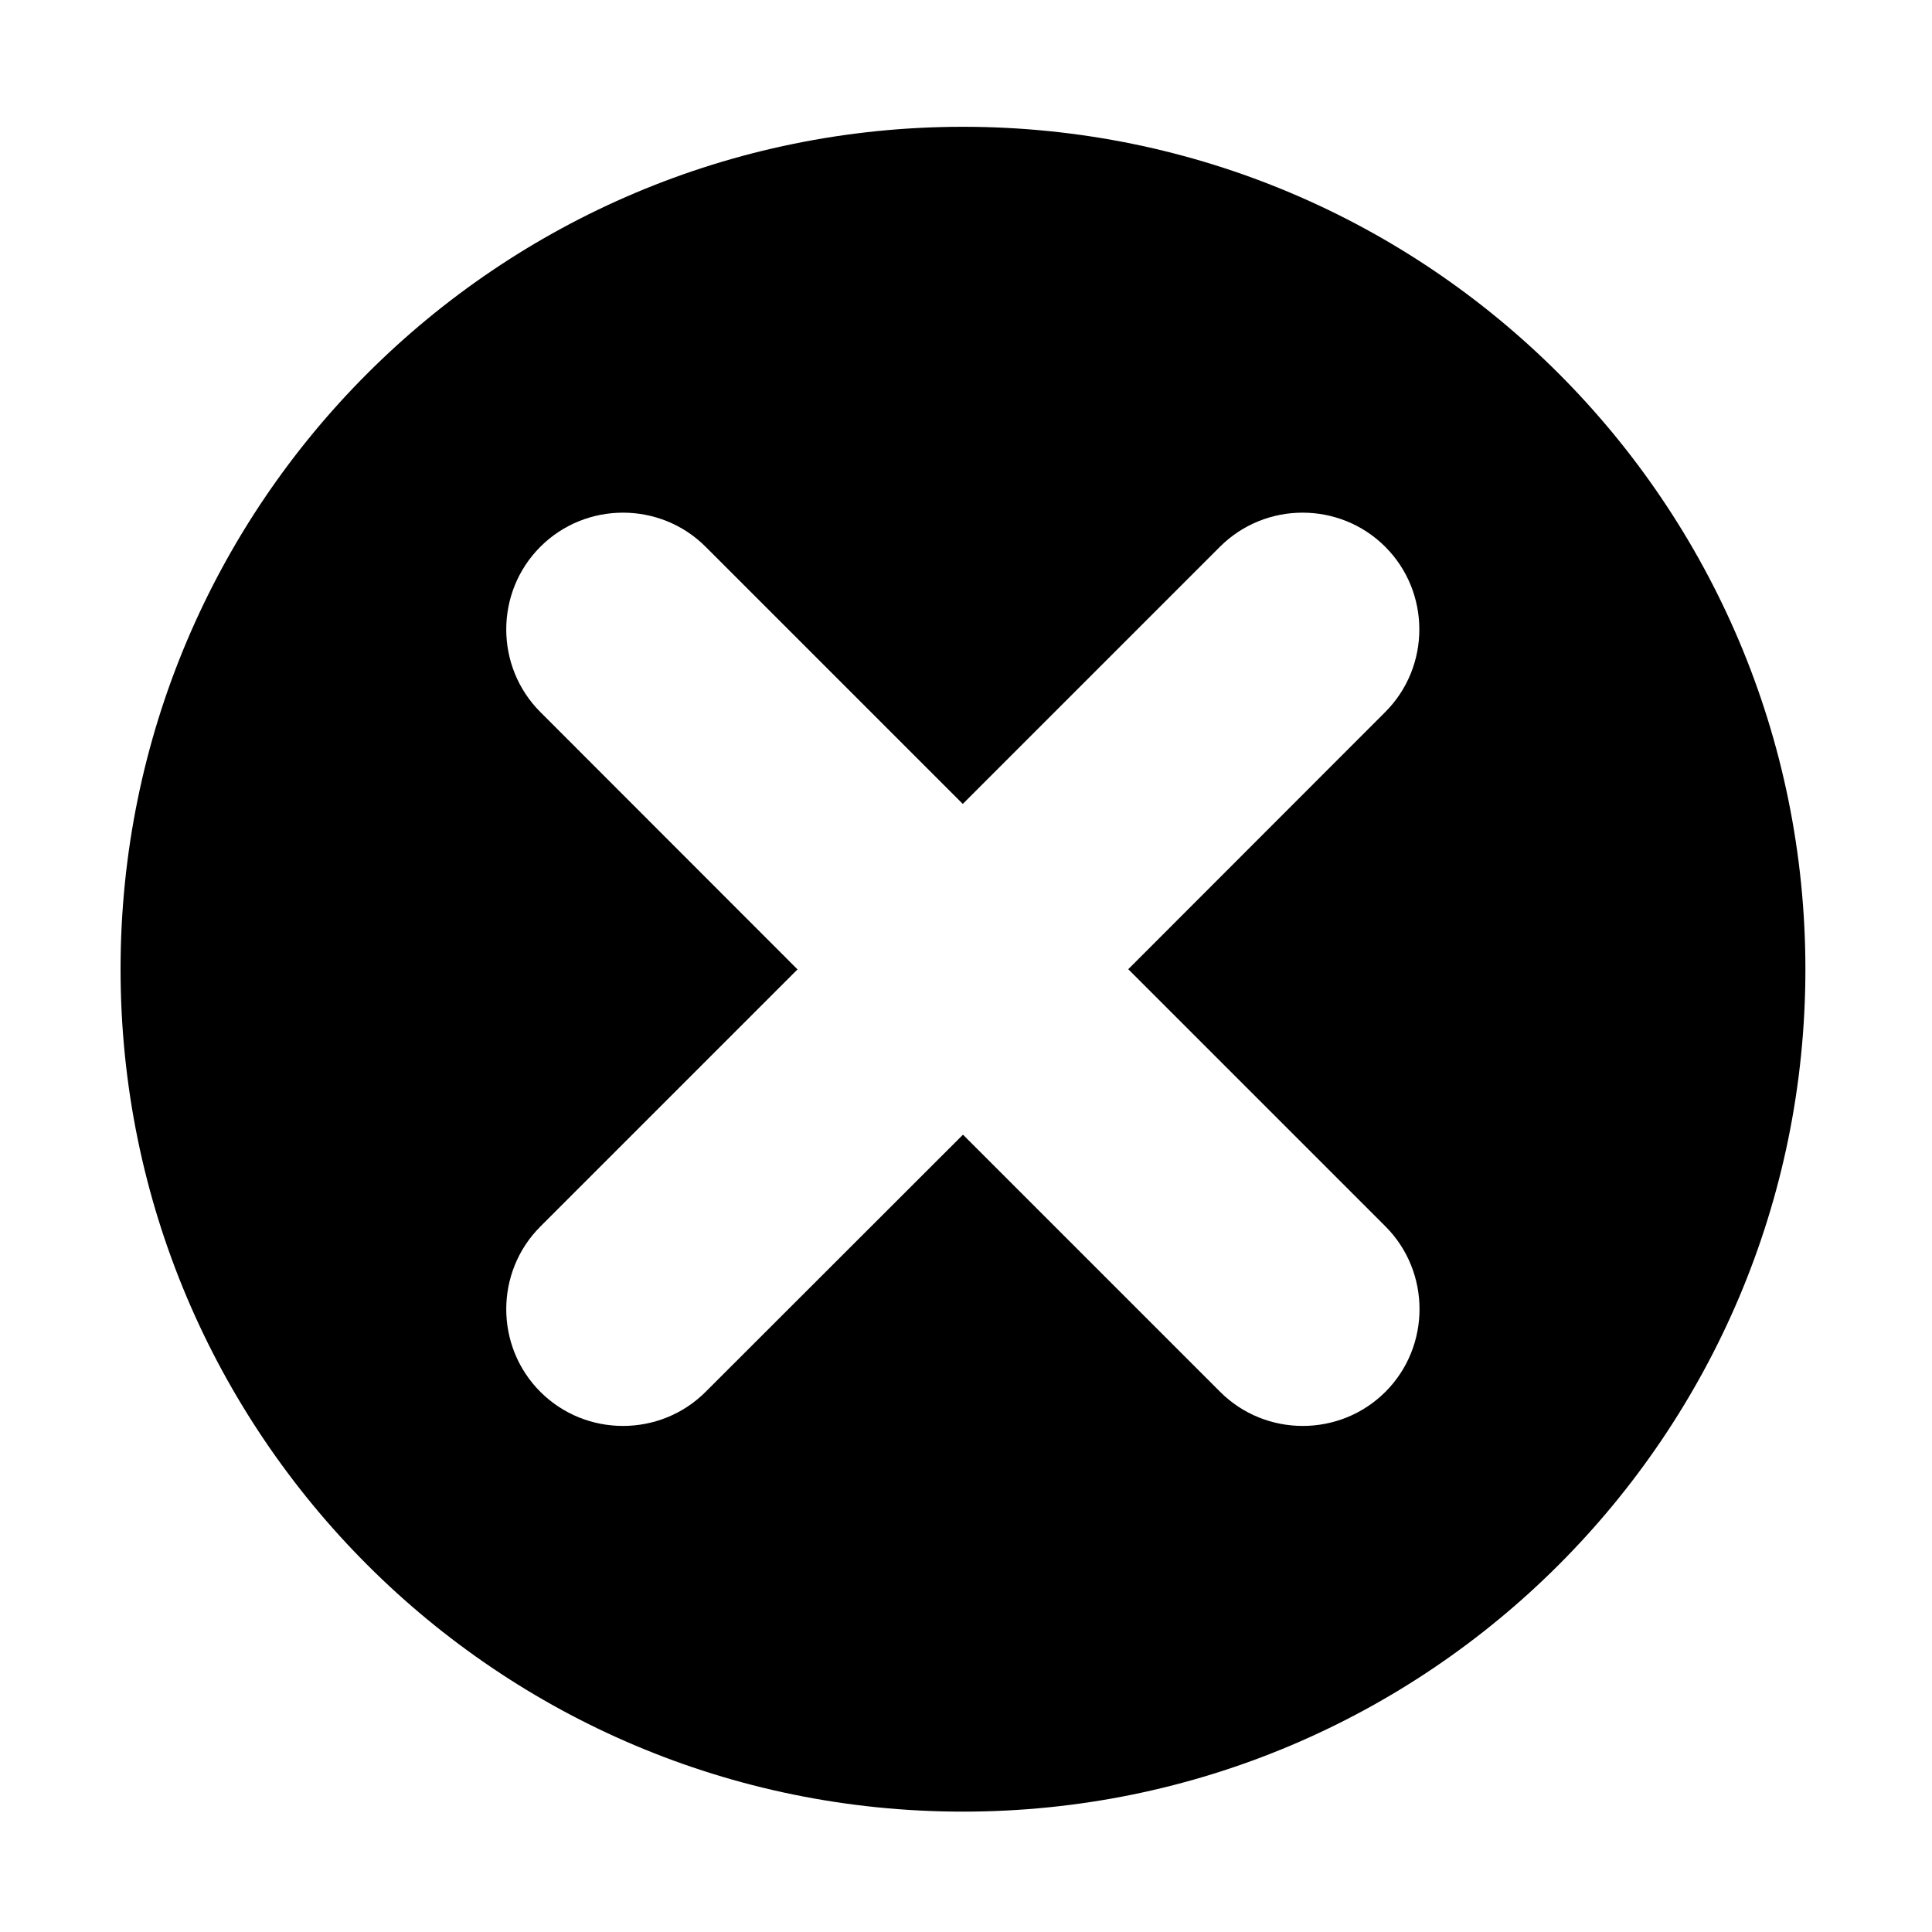
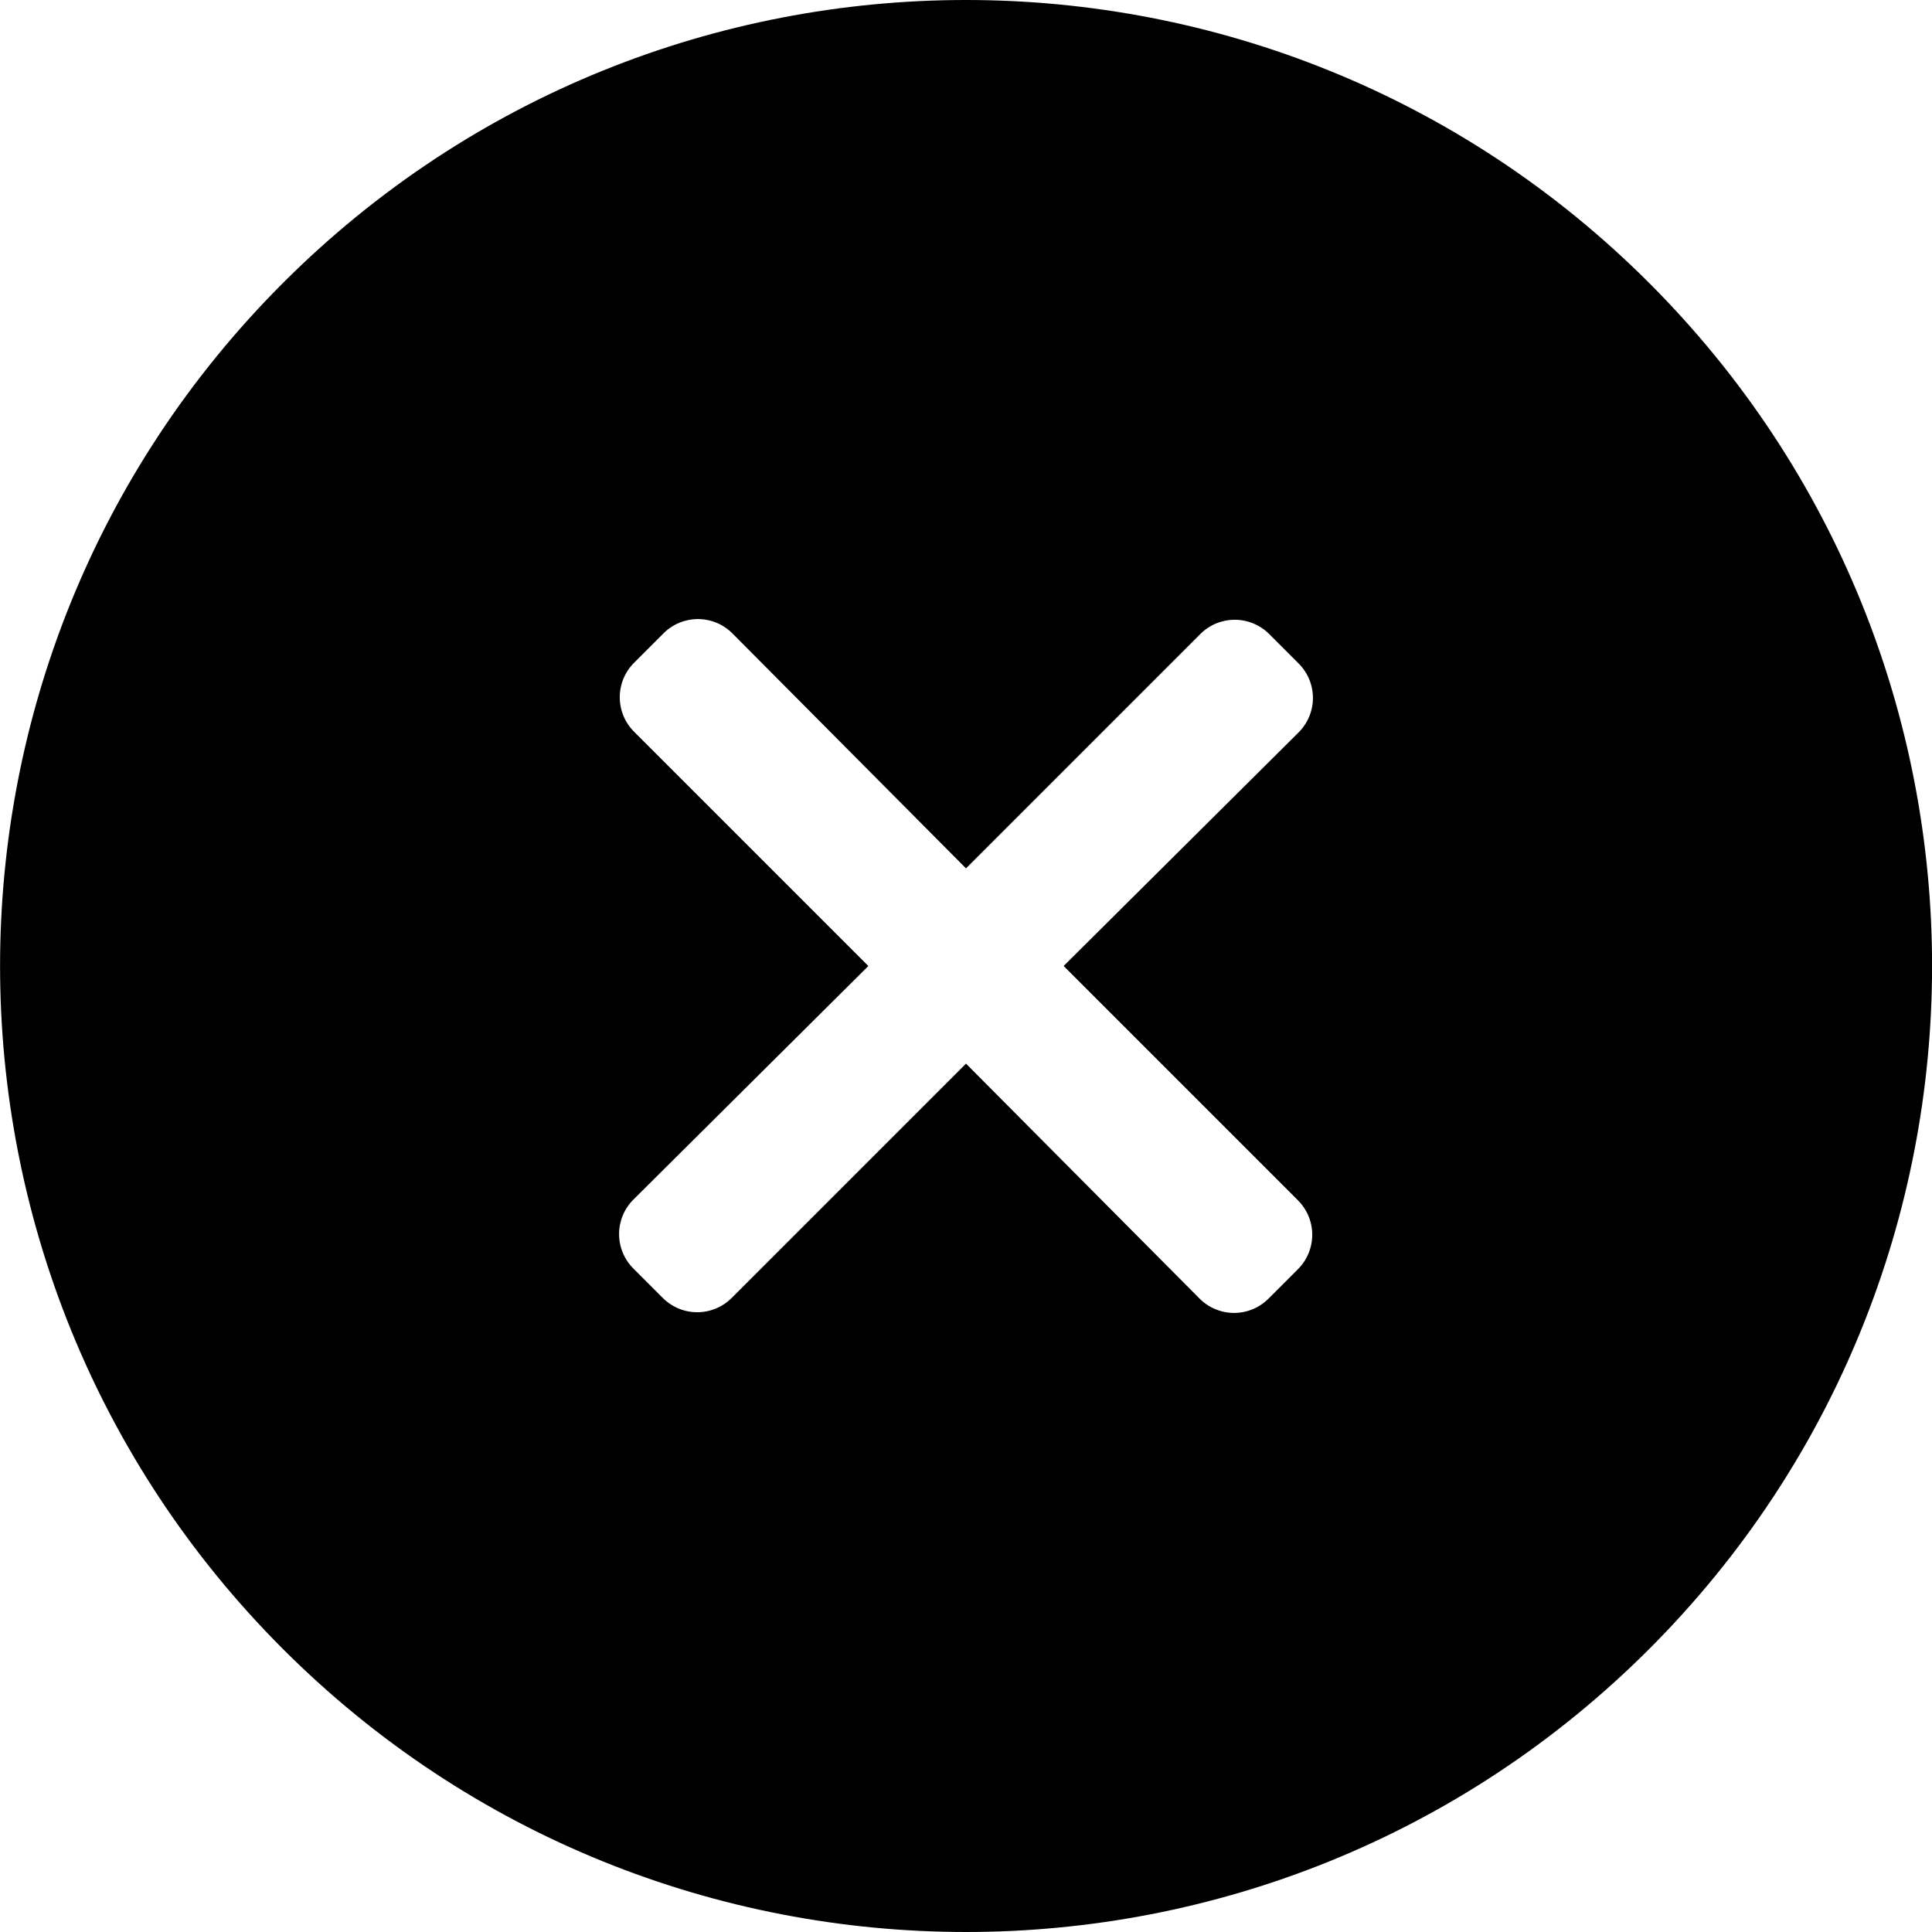
- <svg xmlns="http://www.w3.org/2000/svg" t="1710481458300" class="icon" viewBox="0 0 1024 1024" version="1.1" p-id="42700" width="32" height="32">
-   <path d="M510.4 67.2c-246.6 0-446.5 199.9-446.5 446.5s199.9 446.5 446.5 446.5 446.5-199.9 446.5-446.5S757 67.2 510.4 67.2z m223.9 670.5c-24.1 24.1-63.5 24.1-87.6 0L510.4 601.4 374 737.7c-24.1 24.1-63.5 24.1-87.6 0-24.1-24.1-24.1-63.5 0-87.6l136.3-136.3-136.3-136.4c-24.1-24.1-24.1-63.5 0-87.6 24.1-24.1 63.5-24.1 87.6 0l136.3 136.3 136.3-136.3c24.1-24.1 63.5-24.1 87.6 0 24.1 24.1 24.1 63.5 0 87.6L598 513.7 734.3 650c24.1 24.1 24.1 63.6 0 87.7z" p-id="42701" />
+ <svg xmlns="http://www.w3.org/2000/svg" t="1710814913594" class="icon" viewBox="0 0 1024 1024" version="1.1" p-id="3994" width="32" height="32">
+   <path d="M874.057 149.943a512 512 0 1 0 0 724.114 512 512 0 0 0 0-724.114zM687.909 636.16a25.783 25.783 0 0 1 0 36.571l-15.543 15.543a25.783 25.783 0 0 1-36.571 0L512 563.749l-124.16 124.16a25.783 25.783 0 0 1-36.571 0l-15.543-15.543a25.783 25.783 0 0 1 0-36.571L460.251 512l-124.16-124.16a25.783 25.783 0 0 1 0-36.571l15.543-15.543a25.783 25.783 0 0 1 36.571 0L512 460.251l124.16-124.16a25.783 25.783 0 0 1 36.571 0l15.543 15.543a25.783 25.783 0 0 1 0 36.571L563.749 512z" p-id="3995" />
</svg>
